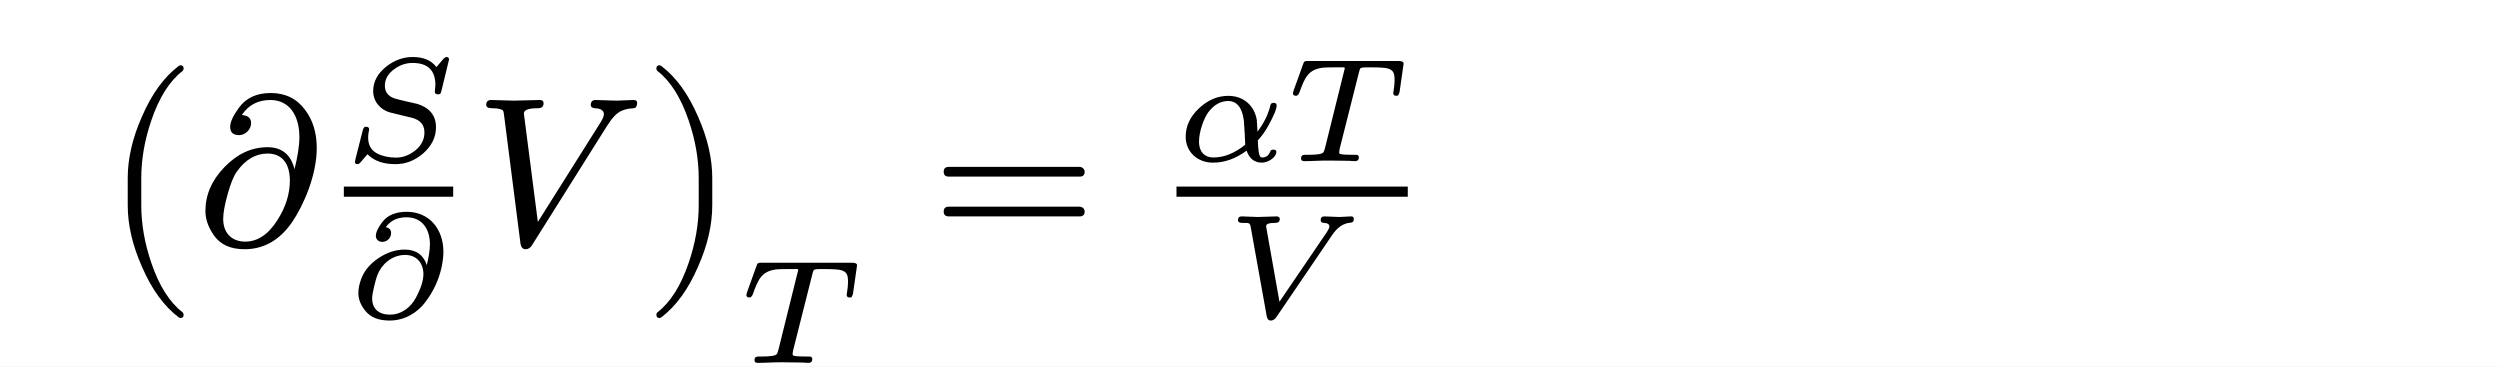
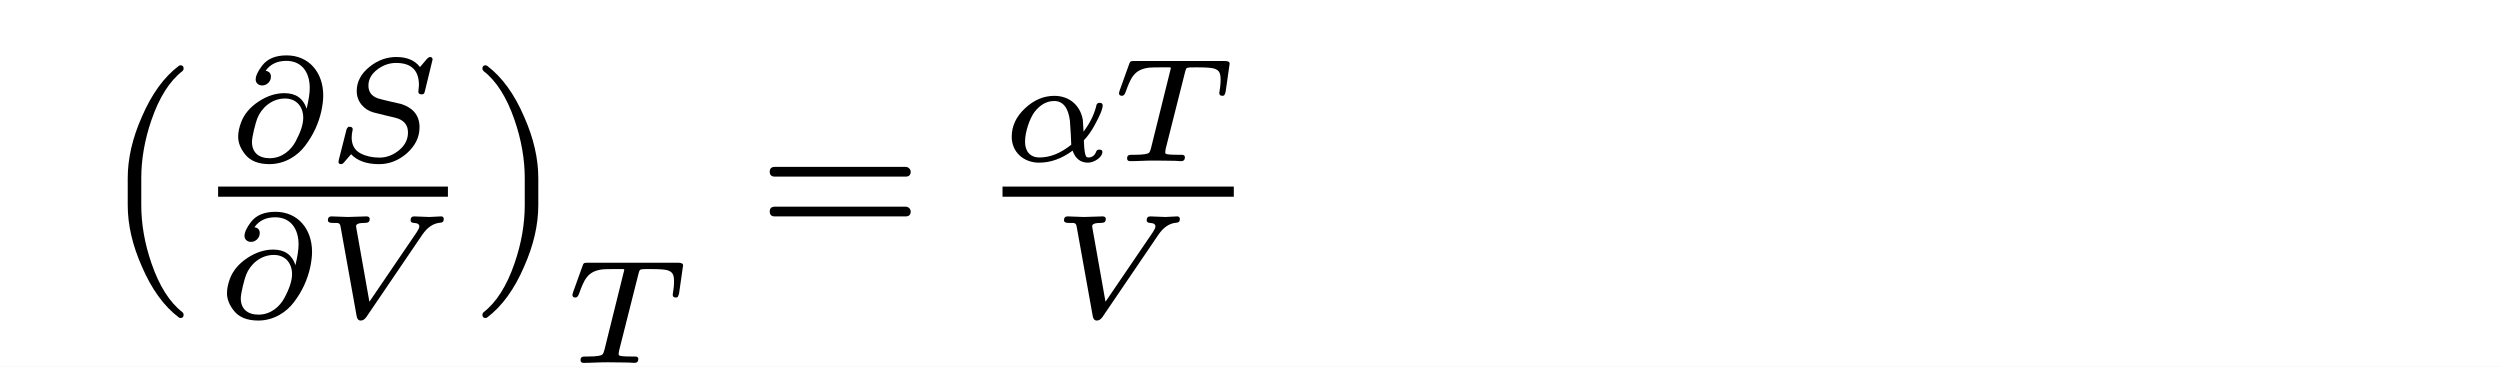
<svg xmlns="http://www.w3.org/2000/svg" xmlns:xlink="http://www.w3.org/1999/xlink" class="typst-doc" viewBox="0 0 283.465 41.565" width="283.465pt" height="41.565pt">
  <path class="typst-shape" fill="#ffffff" fill-rule="nonzero" d="M 0 0v 41.565 h 283.465 v -41.565 Z " />
  <g>
    <g class="typst-group">
      <g>
        <g class="typst-group">
          <g>
            <g class="typst-text" transform="matrix(1 0 0 -1 11.33858 27.73058)">
              <use xlink:href="#g4E13A3C8C14619A7CF47CE376DB95216" x="0" y="0" fill="#000000" fill-rule="nonzero" />
            </g>
-             <g class="typst-text" transform="matrix(1 0 0 -1 22.33058 27.73058)">
-               <use xlink:href="#g1C2FEA66170B764E8AD33043DEAE2E2F" x="0" y="0" fill="#000000" fill-rule="nonzero" />
+             <g class="typst-text" transform="matrix(1 0 0 -1 25.99898 18.27458)">
+               <use xlink:href="#gB7A7B7D06C278843C13B30A483EEF463" x="0" y="0" fill="#000000" fill-rule="nonzero" />
            </g>
-             <g class="typst-text" transform="matrix(1 0 0 -1 38.98658 18.27458)">
+             <g class="typst-text" transform="matrix(1 0 0 -1 37.12058 18.27458)">
              <use xlink:href="#g648612B0E4E02A305CC6F42AC39781A1" x="0" y="0" fill="#000000" fill-rule="nonzero" />
            </g>
-             <g class="typst-text" transform="matrix(1 0 0 -1 39.62498 36.01058)">
+             <g class="typst-text" transform="matrix(1 0 0 -1 24.73058 36.01058)">
              <use xlink:href="#gB7A7B7D06C278843C13B30A483EEF463" x="0" y="0" fill="#000000" fill-rule="nonzero" />
            </g>
-             <path class="typst-shape" fill="none" stroke="#000000" stroke-width="1.152" stroke-linecap="butt" stroke-linejoin="miter" stroke-miterlimit="4" transform="matrix(1 0 0 1 38.98658 21.73058)" d="M 0 0h 12.398 " />
-             <g class="typst-text" transform="matrix(1 0 0 -1 53.78498 27.73058)">
-               <use xlink:href="#g3A44E9762767070A56A5C27491A0778B" x="0" y="0" fill="#000000" fill-rule="nonzero" />
+             <g class="typst-text" transform="matrix(1 0 0 -1 35.85218 36.01058)">
+               <use xlink:href="#gC1332B0538AF4B3BA1010548CB2EBF7D" x="0" y="0" fill="#000000" fill-rule="nonzero" />
            </g>
-             <g class="typst-text" transform="matrix(1 0 0 -1 72.91298 27.73058)">
+             <path class="typst-shape" fill="none" stroke="#000000" stroke-width="1.152" stroke-linecap="butt" stroke-linejoin="miter" stroke-miterlimit="4" transform="matrix(1 0 0 1 24.73058 21.73058)" d="M 0 0h 26.057 " />
+             <g class="typst-text" transform="matrix(1 0 0 -1 53.18738 27.73058)">
              <use xlink:href="#g504ADEDE60F50E2CB288C589E0408994" x="0" y="0" fill="#000000" fill-rule="nonzero" />
            </g>
-             <g class="typst-text" transform="matrix(1 0 0 -1 83.90498 41.14658)">
+             <g class="typst-text" transform="matrix(1 0 0 -1 64.17938 41.14658)">
              <use xlink:href="#g3DBA449E6A11382BFCC6607B6E48EFB4" x="0" y="0" fill="#000000" fill-rule="nonzero" />
            </g>
-             <g class="typst-text" transform="matrix(1 0 0 -1 105.658 27.73058)">
+             <g class="typst-text" transform="matrix(1 0 0 -1 85.93245 27.73058)">
              <use xlink:href="#gB55CDA46F6AD324B84D96C11ABE5FC3A" x="0" y="0" fill="#000000" fill-rule="nonzero" />
            </g>
          </g>
        </g>
-         <g class="typst-text" transform="matrix(1 0 0 -1 133.3967 18.27458)">
+         <g class="typst-text" transform="matrix(1 0 0 -1 113.6711 18.27458)">
          <use xlink:href="#g55FCD76AFF6A6545B054FCE45464B478" x="0" y="0" fill="#000000" fill-rule="nonzero" />
        </g>
-         <g class="typst-text" transform="matrix(1 0 0 -1 145.8791 18.27458)">
+         <g class="typst-text" transform="matrix(1 0 0 -1 126.1535 18.27458)">
          <use xlink:href="#g3DBA449E6A11382BFCC6607B6E48EFB4" x="0" y="0" fill="#000000" fill-rule="nonzero" />
        </g>
-         <g class="typst-text" transform="matrix(1 0 0 -1 139.0415 36.01058)">
+         <g class="typst-text" transform="matrix(1 0 0 -1 119.3159 36.01058)">
          <use xlink:href="#gC1332B0538AF4B3BA1010548CB2EBF7D" x="0" y="0" fill="#000000" fill-rule="nonzero" />
        </g>
-         <path class="typst-shape" fill="none" stroke="#000000" stroke-width="1.152" stroke-linecap="butt" stroke-linejoin="miter" stroke-miterlimit="4" transform="matrix(1 0 0 1 133.3967 21.73058)" d="M 0 0h 26.225 " />
+         <path class="typst-shape" fill="none" stroke="#000000" stroke-width="1.152" stroke-linecap="butt" stroke-linejoin="miter" stroke-miterlimit="4" transform="matrix(1 0 0 1 113.6711 21.73058)" d="M 0 0h 26.225 " />
      </g>
    </g>
  </g>
  <defs id="glyph">
    <symbol id="g4E13A3C8C14619A7CF47CE376DB95216" overflow="visible">
      <path d="M 0 0m 9.12 -8.328 c 0.24 0 0.36 0.12 0.36 0.36 c 0 0.12 -0.048 0.216 -0.12 0.288 c -1.464 1.128 -2.64 2.976 -3.528 5.568 c -0.768 2.232 -1.152 4.44 -1.152 6.576 v 3.072 c 0 2.136 0.384 4.344 1.152 6.576 c 0.888 2.592 2.064 4.44 3.528 5.568 c 0.072 0.072 0.12 0.168 0.12 0.288 c 0 0.24 -0.12 0.36 -0.36 0.36 c -0.048 0 -0.12 -0.024 -0.192 -0.072 c -1.68 -1.272 -3.072 -3.192 -4.176 -5.76 c -1.08 -2.424 -1.608 -4.752 -1.608 -6.96 v -3.072 c 0 -2.208 0.528 -4.536 1.608 -6.96 c 1.104 -2.568 2.496 -4.488 4.176 -5.76 c 0.072 -0.048 0.144 -0.072 0.192 -0.072 Z " />
    </symbol>
-     <symbol id="g1C2FEA66170B764E8AD33043DEAE2E2F" overflow="visible">
-       <path d="M 0 0m 6.144 13.776 c 0 0.552 -0.36 0.864 -1.056 0.912 c 0.744 1.128 1.824 1.704 3.24 1.704 c 2.208 0 3.288 -1.848 3.288 -4.2 c 0 -0.984 -0.192 -2.184 -0.552 -3.648 c -0.408 1.656 -1.44 2.496 -3.048 2.496 c -1.848 0 -3.456 -0.768 -4.896 -2.256 c -1.44 -1.488 -2.16 -3.144 -2.16 -4.992 c 0 -0.888 0.312 -1.8 0.936 -2.712 c 0.744 -1.08 1.896 -1.608 3.504 -1.608 c 2.16 0 3.96 1.008 5.376 3.048 c 1.344 1.968 2.808 5.376 2.808 8.424 c 0 1.704 -0.432 3.144 -1.296 4.296 c -0.936 1.296 -2.256 1.944 -3.912 1.944 c -1.608 0 -2.808 -0.552 -3.624 -1.68 c -0.648 -0.888 -0.984 -1.608 -0.984 -2.16 c 0 -0.624 0.336 -0.936 1.008 -0.936 c 0.72 0 1.368 0.648 1.368 1.368 Z m 4.392 -6.504 c 0 -1.512 -0.456 -3 -1.392 -4.464 c -1.032 -1.656 -2.256 -2.472 -3.672 -2.472 c -1.584 0 -2.496 1.032 -2.496 2.568 c 0 0.672 0.168 1.608 0.504 2.808 c 0.336 1.2 0.672 2.04 1.032 2.544 c 0.96 1.368 2.136 2.064 3.504 2.064 c 1.752 0 2.52 -1.296 2.52 -3.048 Z " />
+     <symbol id="gB7A7B7D06C278843C13B30A483EEF463" overflow="visible">
+       <path d="M 0 0m 6.502 11.995 c -1.26 0 -2.201 -0.386 -2.789 -1.176 c -0.487 -0.638 -0.722 -1.159 -0.722 -1.562 c 0 -0.403 0.336 -0.672 0.739 -0.672 c 0.538 0 0.991 0.454 0.991 0.991 c 0 0.386 -0.202 0.605 -0.605 0.672 c 0.538 0.756 1.327 1.126 2.352 1.126 c 1.73 0 2.654 -1.277 2.654 -3.074 c 0 -0.588 -0.118 -1.361 -0.353 -2.352 c -0.386 1.176 -1.226 1.764 -2.52 1.764 c -0.991 0 -1.982 -0.319 -2.94 -0.958 c -0.958 -0.638 -1.613 -1.411 -1.966 -2.335 c -0.218 -0.588 -0.336 -1.126 -0.336 -1.646 c 0 -0.672 0.252 -1.327 0.773 -1.982 c 0.588 -0.756 1.512 -1.126 2.772 -1.126 c 1.781 0 3.209 0.974 4.032 2.066 c 0.924 1.21 1.546 2.537 1.865 3.998 c 0.134 0.655 0.202 1.226 0.202 1.73 c 0 2.587 -1.613 4.536 -4.15 4.536 Z m 1.882 -7.073 c 0 -0.722 -0.286 -1.613 -0.874 -2.705 c -0.521 -0.974 -1.546 -1.882 -2.923 -1.882 c -1.26 0 -2.016 0.655 -2.016 1.848 c 0 0.588 0.42 2.218 0.605 2.671 c 0.454 1.159 1.613 2.251 3.142 2.251 c 1.277 0 2.066 -0.907 2.066 -2.184 Z " />
    </symbol>
    <symbol id="g648612B0E4E02A305CC6F42AC39781A1" overflow="visible">
      <path d="M 0 0m 10.315 7.879 c 0 -0.202 0.118 -0.302 0.353 -0.302 c 0.319 0 0.319 0.118 0.403 0.42 l 0.857 3.528 c 0 0.185 -0.101 0.286 -0.286 0.286 c -0.101 0 -0.235 -0.084 -0.386 -0.252 l -0.756 -0.89 c -0.571 0.756 -1.462 1.142 -2.688 1.142 c -1.092 0 -2.1 -0.37 -3.007 -1.092 c -0.991 -0.79 -1.478 -1.714 -1.478 -2.772 c 0 -1.226 0.857 -2.134 1.898 -2.419 c 1.075 -0.269 1.882 -0.47 2.419 -0.588 c 0.991 -0.235 1.495 -0.79 1.495 -1.68 c 0 -0.79 -0.336 -1.462 -1.008 -2.016 c -0.672 -0.554 -1.428 -0.84 -2.218 -0.84 c -0.79 0 -1.512 0.151 -2.134 0.47 c -0.689 0.353 -1.025 0.958 -1.025 1.814 c 0 0.252 0.034 0.538 0.101 0.823 c 0.017 0.05 0.017 0.084 0.017 0.101 c 0 0.185 -0.118 0.286 -0.336 0.286 c -0.084 0 -0.134 0 -0.185 -0.017 c -0.118 -0.134 -0.185 -0.252 -0.202 -0.37 l -0.84 -3.31 c -0.034 -0.134 -0.05 -0.218 -0.05 -0.269 c 0 -0.185 0.101 -0.269 0.302 -0.269 c 0.118 0 0.235 0.084 0.37 0.252 l 0.403 0.47 c 0.151 0.185 0.269 0.319 0.353 0.403 c 0.722 -0.756 1.781 -1.126 3.175 -1.126 c 1.142 0 2.184 0.403 3.125 1.21 c 0.974 0.857 1.462 1.848 1.462 2.974 c 0 1.462 -0.874 2.251 -2.083 2.638 c 0 0 -2.335 0.521 -2.638 0.638 c -0.722 0.252 -1.075 0.739 -1.075 1.445 c 0 0.722 0.353 1.344 1.058 1.865 c 0.638 0.47 1.327 0.706 2.083 0.706 c 1.73 0 2.587 -0.84 2.587 -2.52 c 0 -0.134 -0.067 -0.605 -0.067 -0.739 Z " />
    </symbol>
-     <symbol id="gB7A7B7D06C278843C13B30A483EEF463" overflow="visible">
-       <path d="M 0 0m 6.502 11.995 c -1.26 0 -2.201 -0.386 -2.789 -1.176 c -0.487 -0.638 -0.722 -1.159 -0.722 -1.562 c 0 -0.403 0.336 -0.672 0.739 -0.672 c 0.538 0 0.991 0.454 0.991 0.991 c 0 0.386 -0.202 0.605 -0.605 0.672 c 0.538 0.756 1.327 1.126 2.352 1.126 c 1.73 0 2.654 -1.277 2.654 -3.074 c 0 -0.588 -0.118 -1.361 -0.353 -2.352 c -0.386 1.176 -1.226 1.764 -2.52 1.764 c -0.991 0 -1.982 -0.319 -2.94 -0.958 c -0.958 -0.638 -1.613 -1.411 -1.966 -2.335 c -0.218 -0.588 -0.336 -1.126 -0.336 -1.646 c 0 -0.672 0.252 -1.327 0.773 -1.982 c 0.588 -0.756 1.512 -1.126 2.772 -1.126 c 1.781 0 3.209 0.974 4.032 2.066 c 0.924 1.21 1.546 2.537 1.865 3.998 c 0.134 0.655 0.202 1.226 0.202 1.73 c 0 2.587 -1.613 4.536 -4.15 4.536 Z m 1.882 -7.073 c 0 -0.722 -0.286 -1.613 -0.874 -2.705 c -0.521 -0.974 -1.546 -1.882 -2.923 -1.882 c -1.26 0 -2.016 0.655 -2.016 1.848 c 0 0.588 0.42 2.218 0.605 2.671 c 0.454 1.159 1.613 2.251 3.142 2.251 c 1.277 0 2.066 -0.907 2.066 -2.184 Z " />
-     </symbol>
-     <symbol id="g3A44E9762767070A56A5C27491A0778B" overflow="visible">
-       <path d="M 0 0m 16.104 16.32 c -0.456 0 -1.896 0.072 -2.352 0.072 c -0.36 0 -0.552 -0.192 -0.552 -0.552 c 0 -0.24 0.168 -0.36 0.48 -0.384 c 0.672 -0.024 1.008 -0.264 1.008 -0.672 c 0 -0.216 -0.12 -0.504 -0.336 -0.864 l -7.152 -11.352 l -1.584 12.288 c 0 0.408 0.504 0.6 1.536 0.6 c 0.48 0 0.696 0.168 0.696 0.576 c 0 0.24 -0.144 0.36 -0.432 0.36 c -0.528 0 -2.4 -0.072 -2.928 -0.072 c -0.48 0 -2.112 0.072 -2.592 0.072 c -0.36 0 -0.552 -0.192 -0.552 -0.552 c 0 -0.264 0.24 -0.384 0.696 -0.384 c 0.408 0 0.696 -0.048 0.888 -0.096 c 0.384 -0.12 0.36 -0.168 0.432 -0.624 l 1.872 -14.64 c 0.072 -0.408 0.264 -0.624 0.576 -0.624 c 0.312 0 0.552 0.168 0.744 0.48 l 8.544 13.584 c 0.552 0.864 1.08 1.416 1.608 1.632 c 0.36 0.168 0.816 0.264 1.344 0.288 c 0.264 0.024 0.384 0.192 0.408 0.552 c 0.024 0.264 -0.12 0.384 -0.408 0.384 c -0.36 0 -1.584 -0.072 -1.944 -0.072 Z " />
+     <symbol id="gC1332B0538AF4B3BA1010548CB2EBF7D" overflow="visible">
+       <path d="M 0 0m 12.835 11.407 c -0.319 0 -1.411 0.067 -1.73 0.067 c -0.269 0 -0.403 -0.151 -0.403 -0.437 c 0 -0.185 0.118 -0.286 0.37 -0.302 c 0.42 -0.017 0.622 -0.151 0.622 -0.403 c 0 -0.134 -0.101 -0.353 -0.286 -0.638 l -5.376 -7.896 l -1.478 8.333 c -0.017 0.118 -0.034 0.185 -0.034 0.235 c 0 0.252 0.319 0.37 0.974 0.37 c 0.353 0 0.571 0.084 0.571 0.437 v 0.067 c -0.034 0.151 -0.151 0.235 -0.353 0.235 c -0.386 0 -1.747 -0.067 -2.134 -0.067 c -0.353 0 -1.495 0.067 -1.848 0.067 c -0.269 0 -0.403 -0.151 -0.403 -0.437 c 0 -0.202 0.168 -0.302 0.487 -0.302 c 0.722 0 0.874 0.05 0.958 -0.47 l 1.814 -10.097 c 0.05 -0.336 0.218 -0.504 0.47 -0.504 c 0.235 0 0.437 0.134 0.622 0.386 l 6.35 9.341 c 0.571 0.84 1.243 1.294 1.999 1.361 c 0.302 0.017 0.437 0.134 0.437 0.42 c 0 0.202 -0.101 0.302 -0.302 0.302 c -0.235 0 -1.092 -0.067 -1.327 -0.067 Z " />
    </symbol>
    <symbol id="g504ADEDE60F50E2CB288C589E0408994" overflow="visible">
      <path d="M 0 0m 2.064 -8.256 c 1.68 1.272 3.072 3.192 4.176 5.76 c 1.08 2.424 1.608 4.752 1.608 6.96 v 3.072 c 0 2.208 -0.528 4.536 -1.608 6.96 c -1.104 2.568 -2.496 4.488 -4.176 5.76 c -0.072 0.048 -0.144 0.072 -0.192 0.072 c -0.24 0 -0.36 -0.12 -0.36 -0.36 c 0 -0.12 0.048 -0.216 0.12 -0.288 c 1.464 -1.128 2.64 -2.976 3.528 -5.568 c 0.768 -2.232 1.152 -4.44 1.152 -6.576 v -3.072 c 0 -2.136 -0.384 -4.344 -1.152 -6.576 c -0.888 -2.592 -2.064 -4.44 -3.528 -5.568 c -0.072 -0.072 -0.12 -0.168 -0.12 -0.288 c 0 -0.24 0.12 -0.36 0.36 -0.36 c 0.048 0 0.12 0.024 0.192 0.072 Z " />
    </symbol>
    <symbol id="g3DBA449E6A11382BFCC6607B6E48EFB4" overflow="visible">
      <path d="M 0 0m 6.602 10.534 l -2.251 -9.072 c -0.067 -0.252 -0.134 -0.403 -0.185 -0.47 c -0.151 -0.185 -0.722 -0.269 -1.697 -0.269 c -0.554 0 -0.823 0.034 -0.823 -0.42 c 0 -0.202 0.118 -0.302 0.353 -0.302 c 0.907 0 1.915 0.084 2.856 0.067 l 1.495 -0.017 c 0.437 0 1.092 -0.017 1.411 -0.05 c 0.286 0 0.437 0.151 0.437 0.437 c 0 0.151 -0.084 0.252 -0.269 0.286 h -0.47 c -0.823 0 -1.31 0.034 -1.428 0.118 c -0.05 0.034 -0.067 0.084 -0.067 0.168 c 0 0.084 0.017 0.202 0.05 0.37 l 2.201 8.719 c 0.118 0.386 0.084 0.487 0.454 0.521 c 0.05 0.017 0.37 0.017 0.991 0.017 c 0.958 0 1.579 -0.05 1.848 -0.134 c 0.538 -0.185 0.739 -0.437 0.739 -1.26 c 0 -0.454 -0.05 -0.958 -0.151 -1.512 c 0 -0.218 0.118 -0.319 0.353 -0.319 c 0.084 0 0.168 0.017 0.218 0.067 c 0.084 0.168 0.134 0.302 0.151 0.403 l 0.454 3.175 c 0 0.202 -0.185 0.302 -0.571 0.302 h -10.214 c -0.47 0 -0.504 -0.034 -0.622 -0.386 l -1.058 -2.94 c -0.017 -0.084 -0.084 -0.269 -0.084 -0.319 c 0 -0.202 0.118 -0.302 0.353 -0.302 c 0.168 0 0.302 0.151 0.403 0.437 c 0.571 1.562 0.941 2.554 2.671 2.755 c 0.185 0.017 0.622 0.034 1.31 0.034 h 0.706 c 0.302 0 0.437 0.034 0.437 -0.101 Z " />
    </symbol>
    <symbol id="gB55CDA46F6AD324B84D96C11ABE5FC3A" overflow="visible">
      <path d="M 0 0m 16.752 8.808 h -14.832 c -0.384 0 -0.576 -0.192 -0.576 -0.552 c 0 -0.36 0.192 -0.552 0.576 -0.552 h 14.832 c 0.384 0 0.576 0.192 0.576 0.552 c 0 0.288 -0.264 0.552 -0.576 0.552 Z m 0 -4.512 h -14.832 c -0.384 0 -0.576 -0.192 -0.576 -0.552 c 0 -0.36 0.192 -0.552 0.576 -0.552 h 14.832 c 0.384 0 0.576 0.192 0.576 0.552 c 0 0.312 -0.264 0.552 -0.576 0.552 Z " />
    </symbol>
    <symbol id="g55FCD76AFF6A6545B054FCE45464B478" overflow="visible">
      <path d="M 0 0m 4.15 -0.168 c 1.31 0 2.57 0.454 3.797 1.361 c 0.319 -0.907 0.89 -1.361 1.747 -1.361 c 0.672 0 1.63 0.588 1.63 1.226 c 0 0.168 -0.118 0.252 -0.353 0.252 c -0.185 0 -0.286 -0.067 -0.336 -0.202 c -0.168 -0.454 -0.47 -0.689 -0.89 -0.689 c -0.084 0 -0.151 0.017 -0.202 0.05 c -0.185 0.151 -0.286 0.773 -0.319 1.898 c 0.454 0.47 0.84 1.025 1.193 1.663 c 0.622 1.126 0.941 1.882 0.941 2.302 c 0 0.185 -0.118 0.286 -0.353 0.286 c -0.252 -0.034 -0.353 -0.101 -0.403 -0.47 c -0.269 -0.991 -0.739 -1.915 -1.428 -2.806 v 0.252 c -0.034 0.588 -0.05 0.941 -0.067 1.075 c -0.252 1.562 -1.445 2.738 -3.226 2.738 c -1.226 0 -2.318 -0.47 -3.326 -1.411 c -1.008 -0.941 -1.512 -2.016 -1.512 -3.226 c 0 -1.73 1.344 -2.94 3.108 -2.94 Z m -1.596 2.369 c 0 1.159 0.554 2.688 1.075 3.377 c 0.638 0.823 1.378 1.243 2.234 1.243 c 0.991 0 1.596 -0.756 1.781 -2.251 c 0.084 -1.193 0.134 -2.1 0.151 -2.705 c -1.193 -0.958 -2.386 -1.445 -3.595 -1.445 c -1.075 0 -1.646 0.706 -1.646 1.781 Z " />
    </symbol>
-     <symbol id="gC1332B0538AF4B3BA1010548CB2EBF7D" overflow="visible">
-       <path d="M 0 0m 12.835 11.407 c -0.319 0 -1.411 0.067 -1.73 0.067 c -0.269 0 -0.403 -0.151 -0.403 -0.437 c 0 -0.185 0.118 -0.286 0.37 -0.302 c 0.42 -0.017 0.622 -0.151 0.622 -0.403 c 0 -0.134 -0.101 -0.353 -0.286 -0.638 l -5.376 -7.896 l -1.478 8.333 c -0.017 0.118 -0.034 0.185 -0.034 0.235 c 0 0.252 0.319 0.37 0.974 0.37 c 0.353 0 0.571 0.084 0.571 0.437 v 0.067 c -0.034 0.151 -0.151 0.235 -0.353 0.235 c -0.386 0 -1.747 -0.067 -2.134 -0.067 c -0.353 0 -1.495 0.067 -1.848 0.067 c -0.269 0 -0.403 -0.151 -0.403 -0.437 c 0 -0.202 0.168 -0.302 0.487 -0.302 c 0.722 0 0.874 0.05 0.958 -0.47 l 1.814 -10.097 c 0.05 -0.336 0.218 -0.504 0.47 -0.504 c 0.235 0 0.437 0.134 0.622 0.386 l 6.35 9.341 c 0.571 0.84 1.243 1.294 1.999 1.361 c 0.302 0.017 0.437 0.134 0.437 0.42 c 0 0.202 -0.101 0.302 -0.302 0.302 c -0.235 0 -1.092 -0.067 -1.327 -0.067 Z " />
-     </symbol>
  </defs>
</svg>
